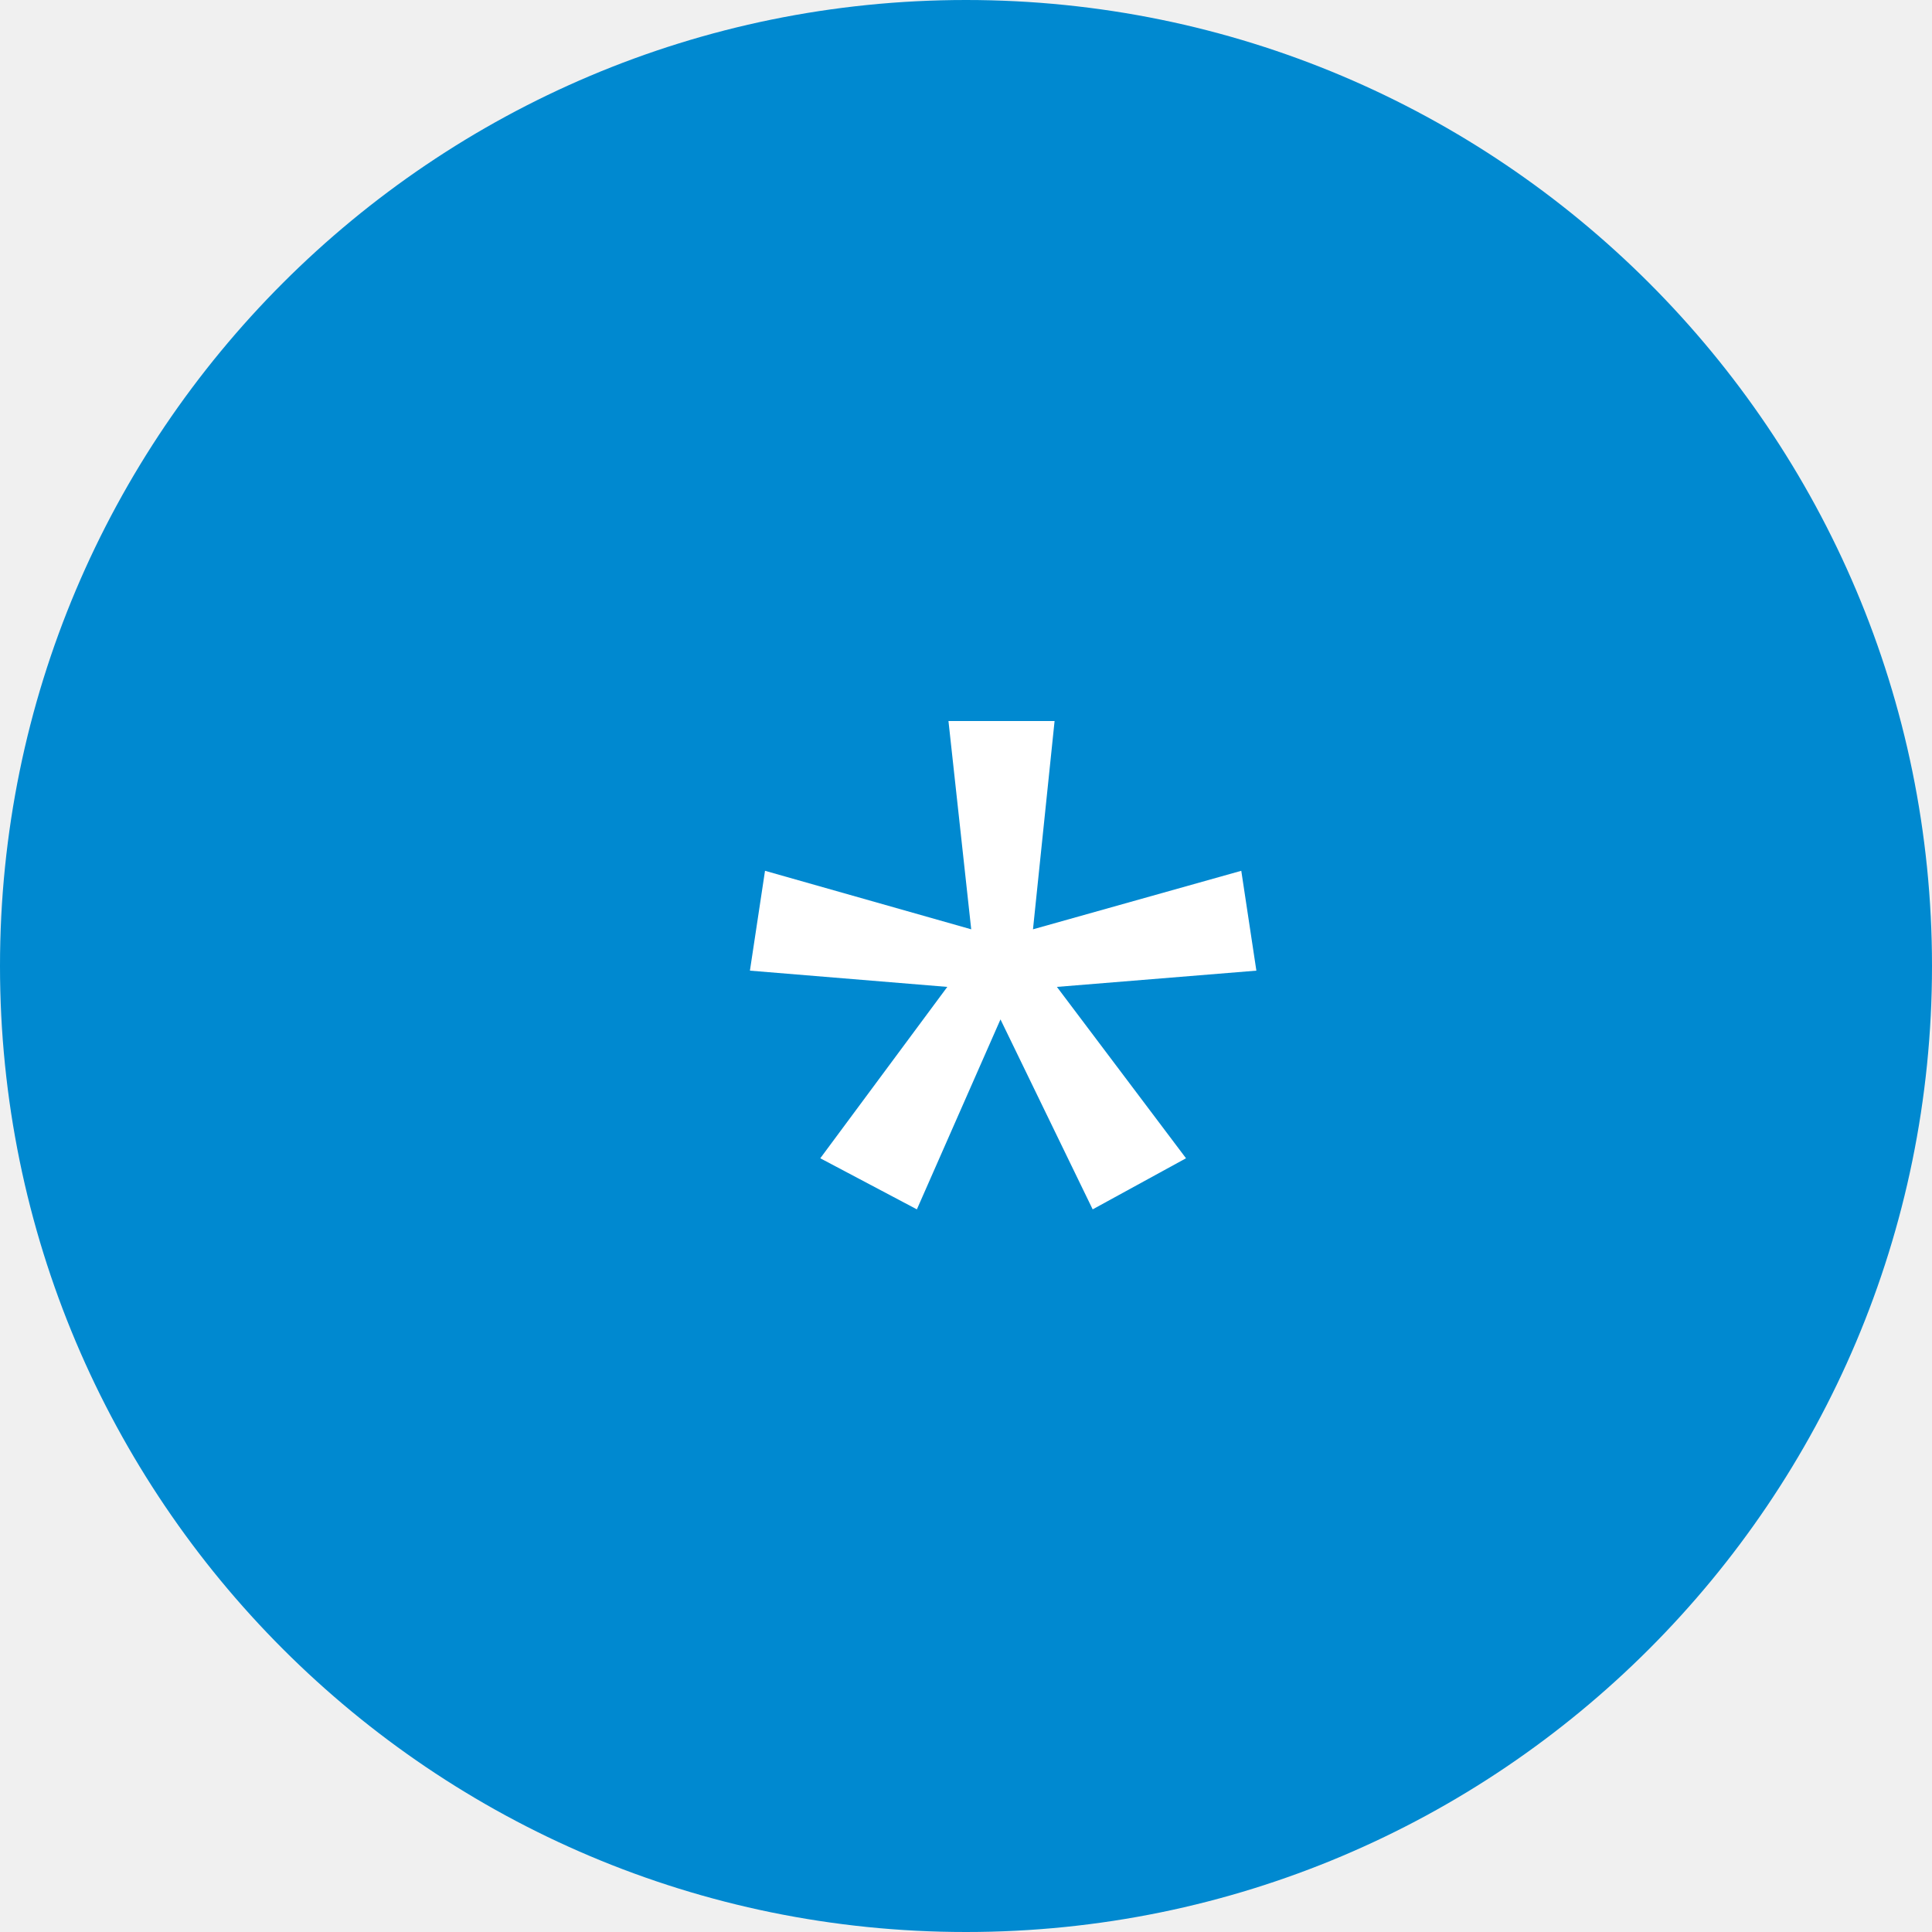
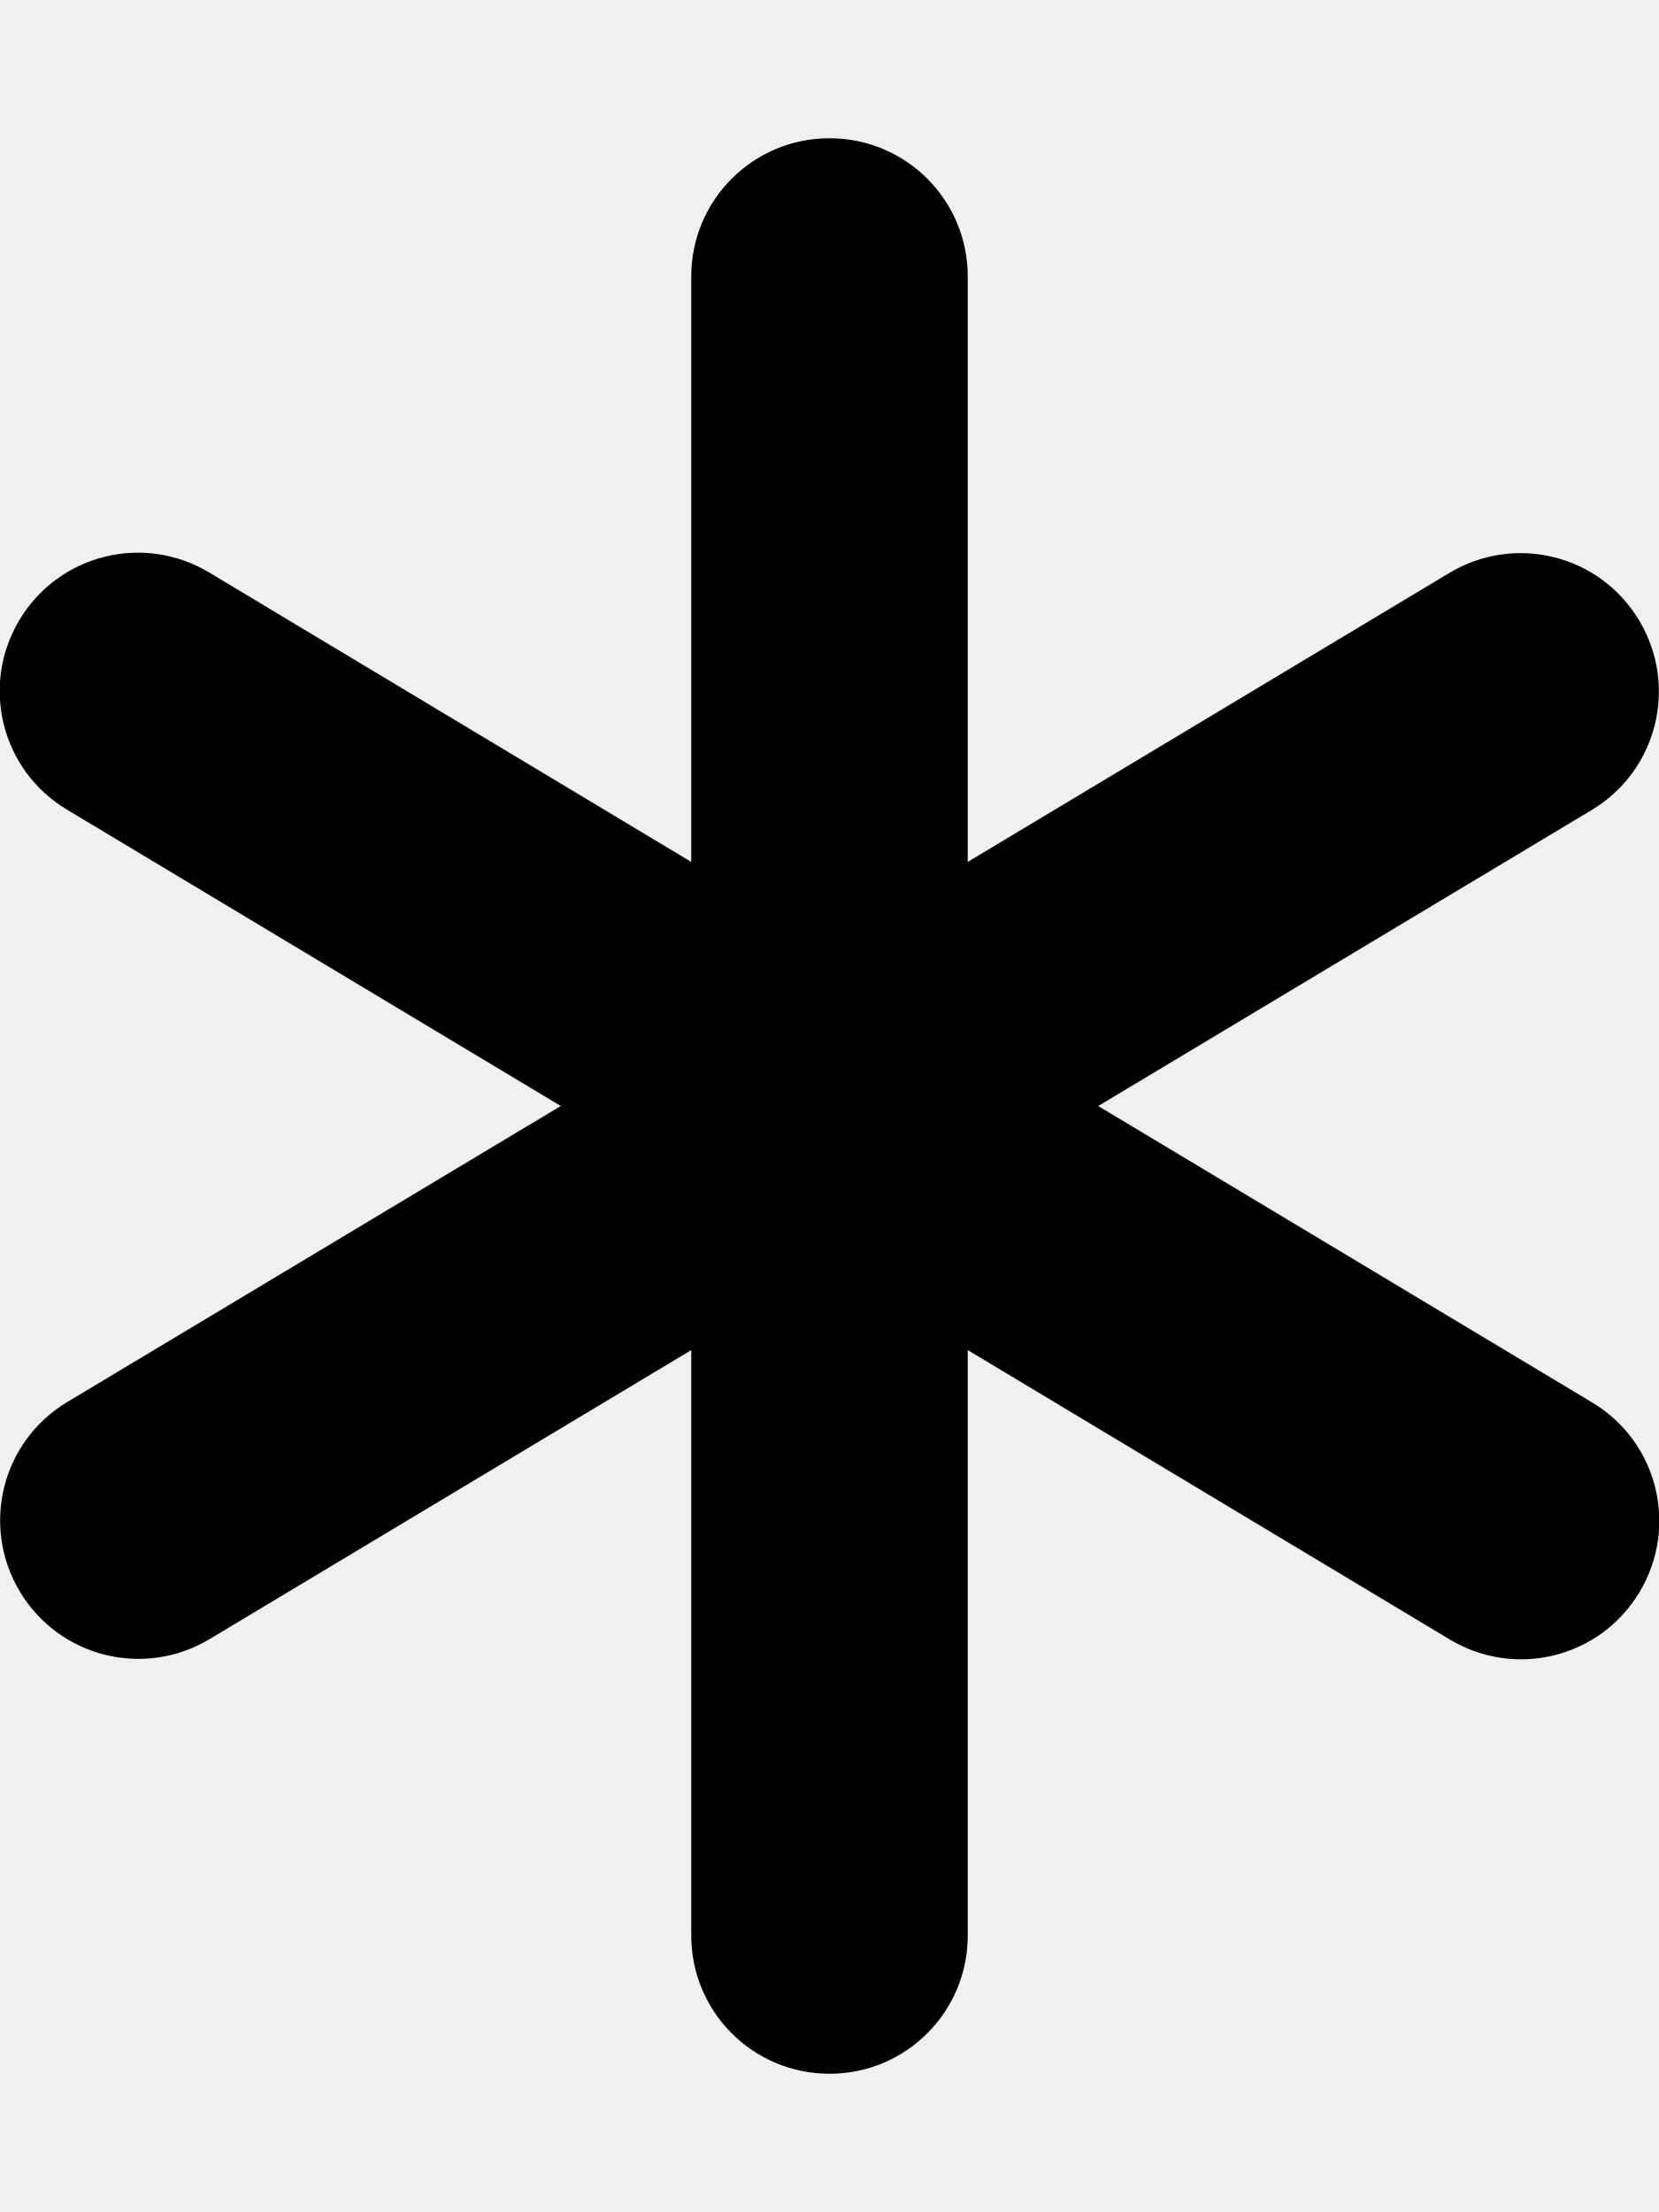
- <svg xmlns="http://www.w3.org/2000/svg" width="130" height="130" viewBox="0 0 130 130">
-   <g id="noicon1" transform="translate(-0.406 0.243)">
-     <circle id="椭圆_2" data-name="椭圆 2" cx="65" cy="65" r="65" transform="translate(0.406 -0.243)" fill="#0089d0" />
-     <text id="_" data-name="*" transform="translate(63.89 103.757)" fill="#fff" font-size="73" font-family="MicrosoftJhengHeiUILight, Microsoft JhengHei UI" letter-spacing="0.08em">
-       <tspan x="-16.022" y="0">*</tspan>
-     </text>
-   </g>
+ <svg xmlns="http://www.w3.org/2000/svg" viewBox="0 0 384 512">
+   <path d="M192 32c17.7 0 32 14.3 32 32V199.5l111.5-66.9c15.2-9.1 34.8-4.2 43.9 11s4.2 34.8-11 43.9L254.2 256l114.3 68.6c15.2 9.1 20.1 28.7 11 43.9s-28.7 20.1-43.9 11L224 312.5V448c0 17.7-14.3 32-32 32s-32-14.3-32-32V312.5L48.5 379.4c-15.2 9.1-34.8 4.2-43.9-11s-4.2-34.8 11-43.9L129.8 256 15.5 187.4c-15.2-9.1-20.1-28.7-11-43.9s28.7-20.1 43.9-11L160 199.5V64c0-17.7 14.3-32 32-32z" />
</svg>
